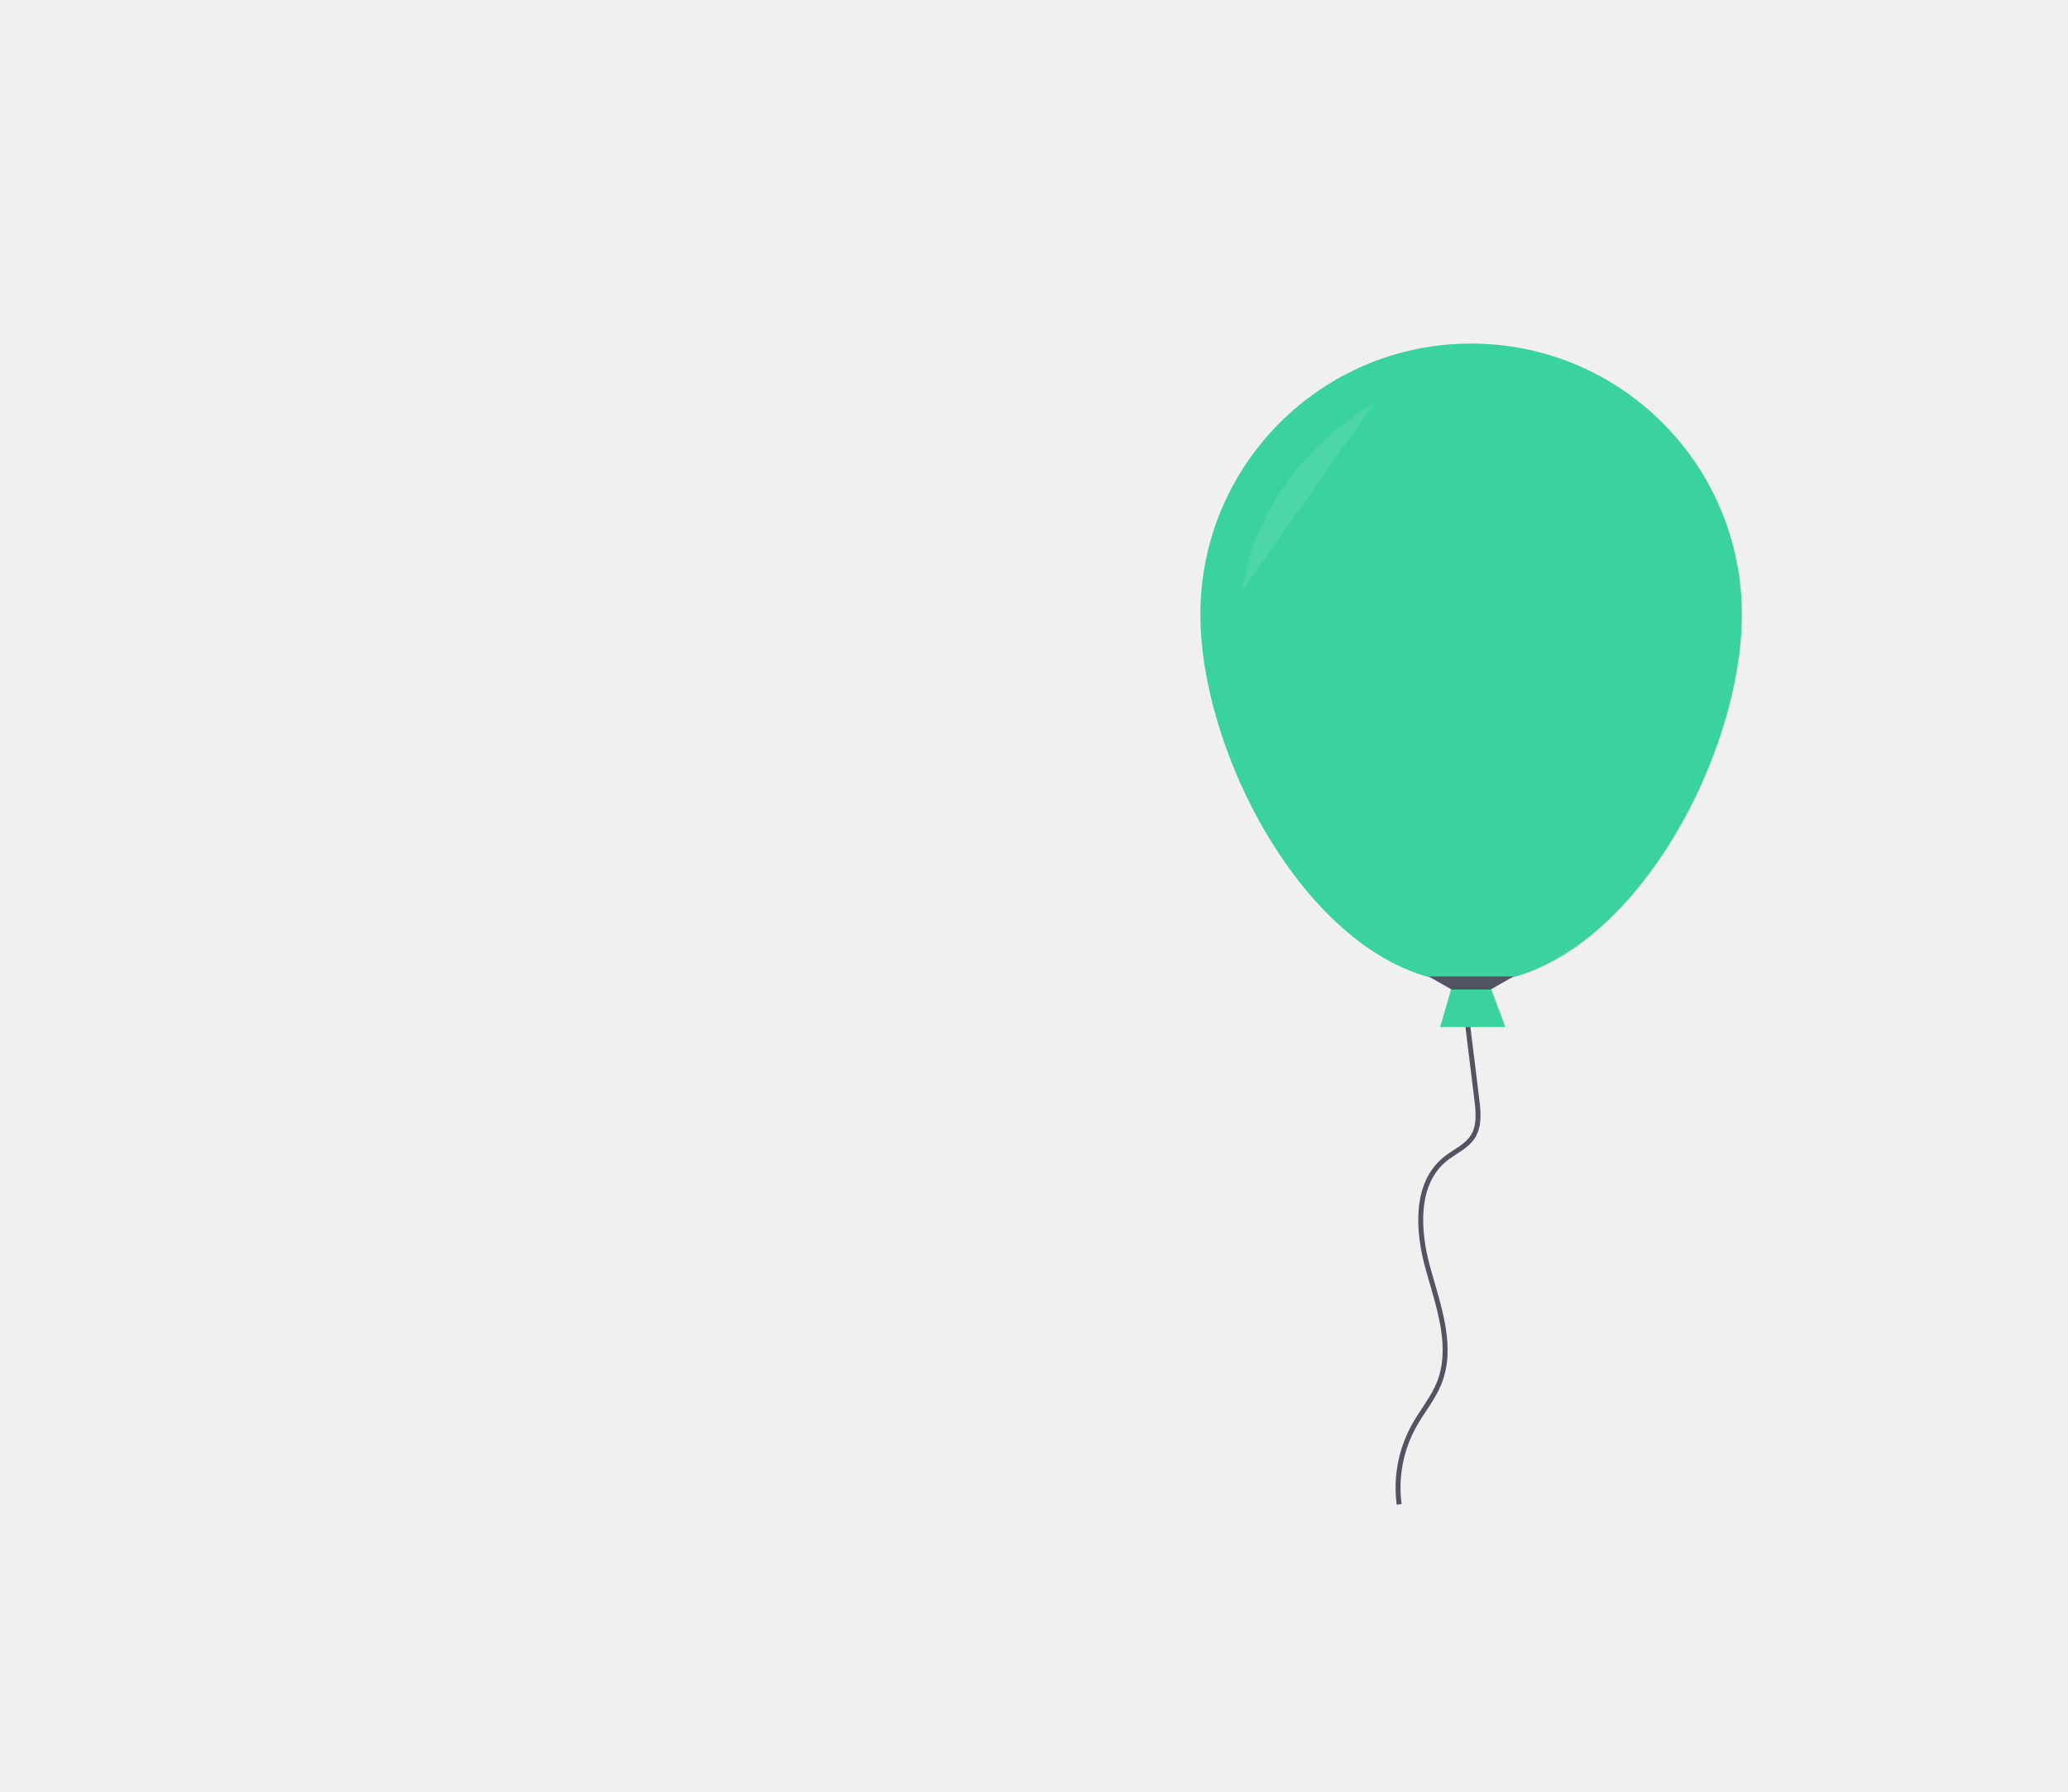
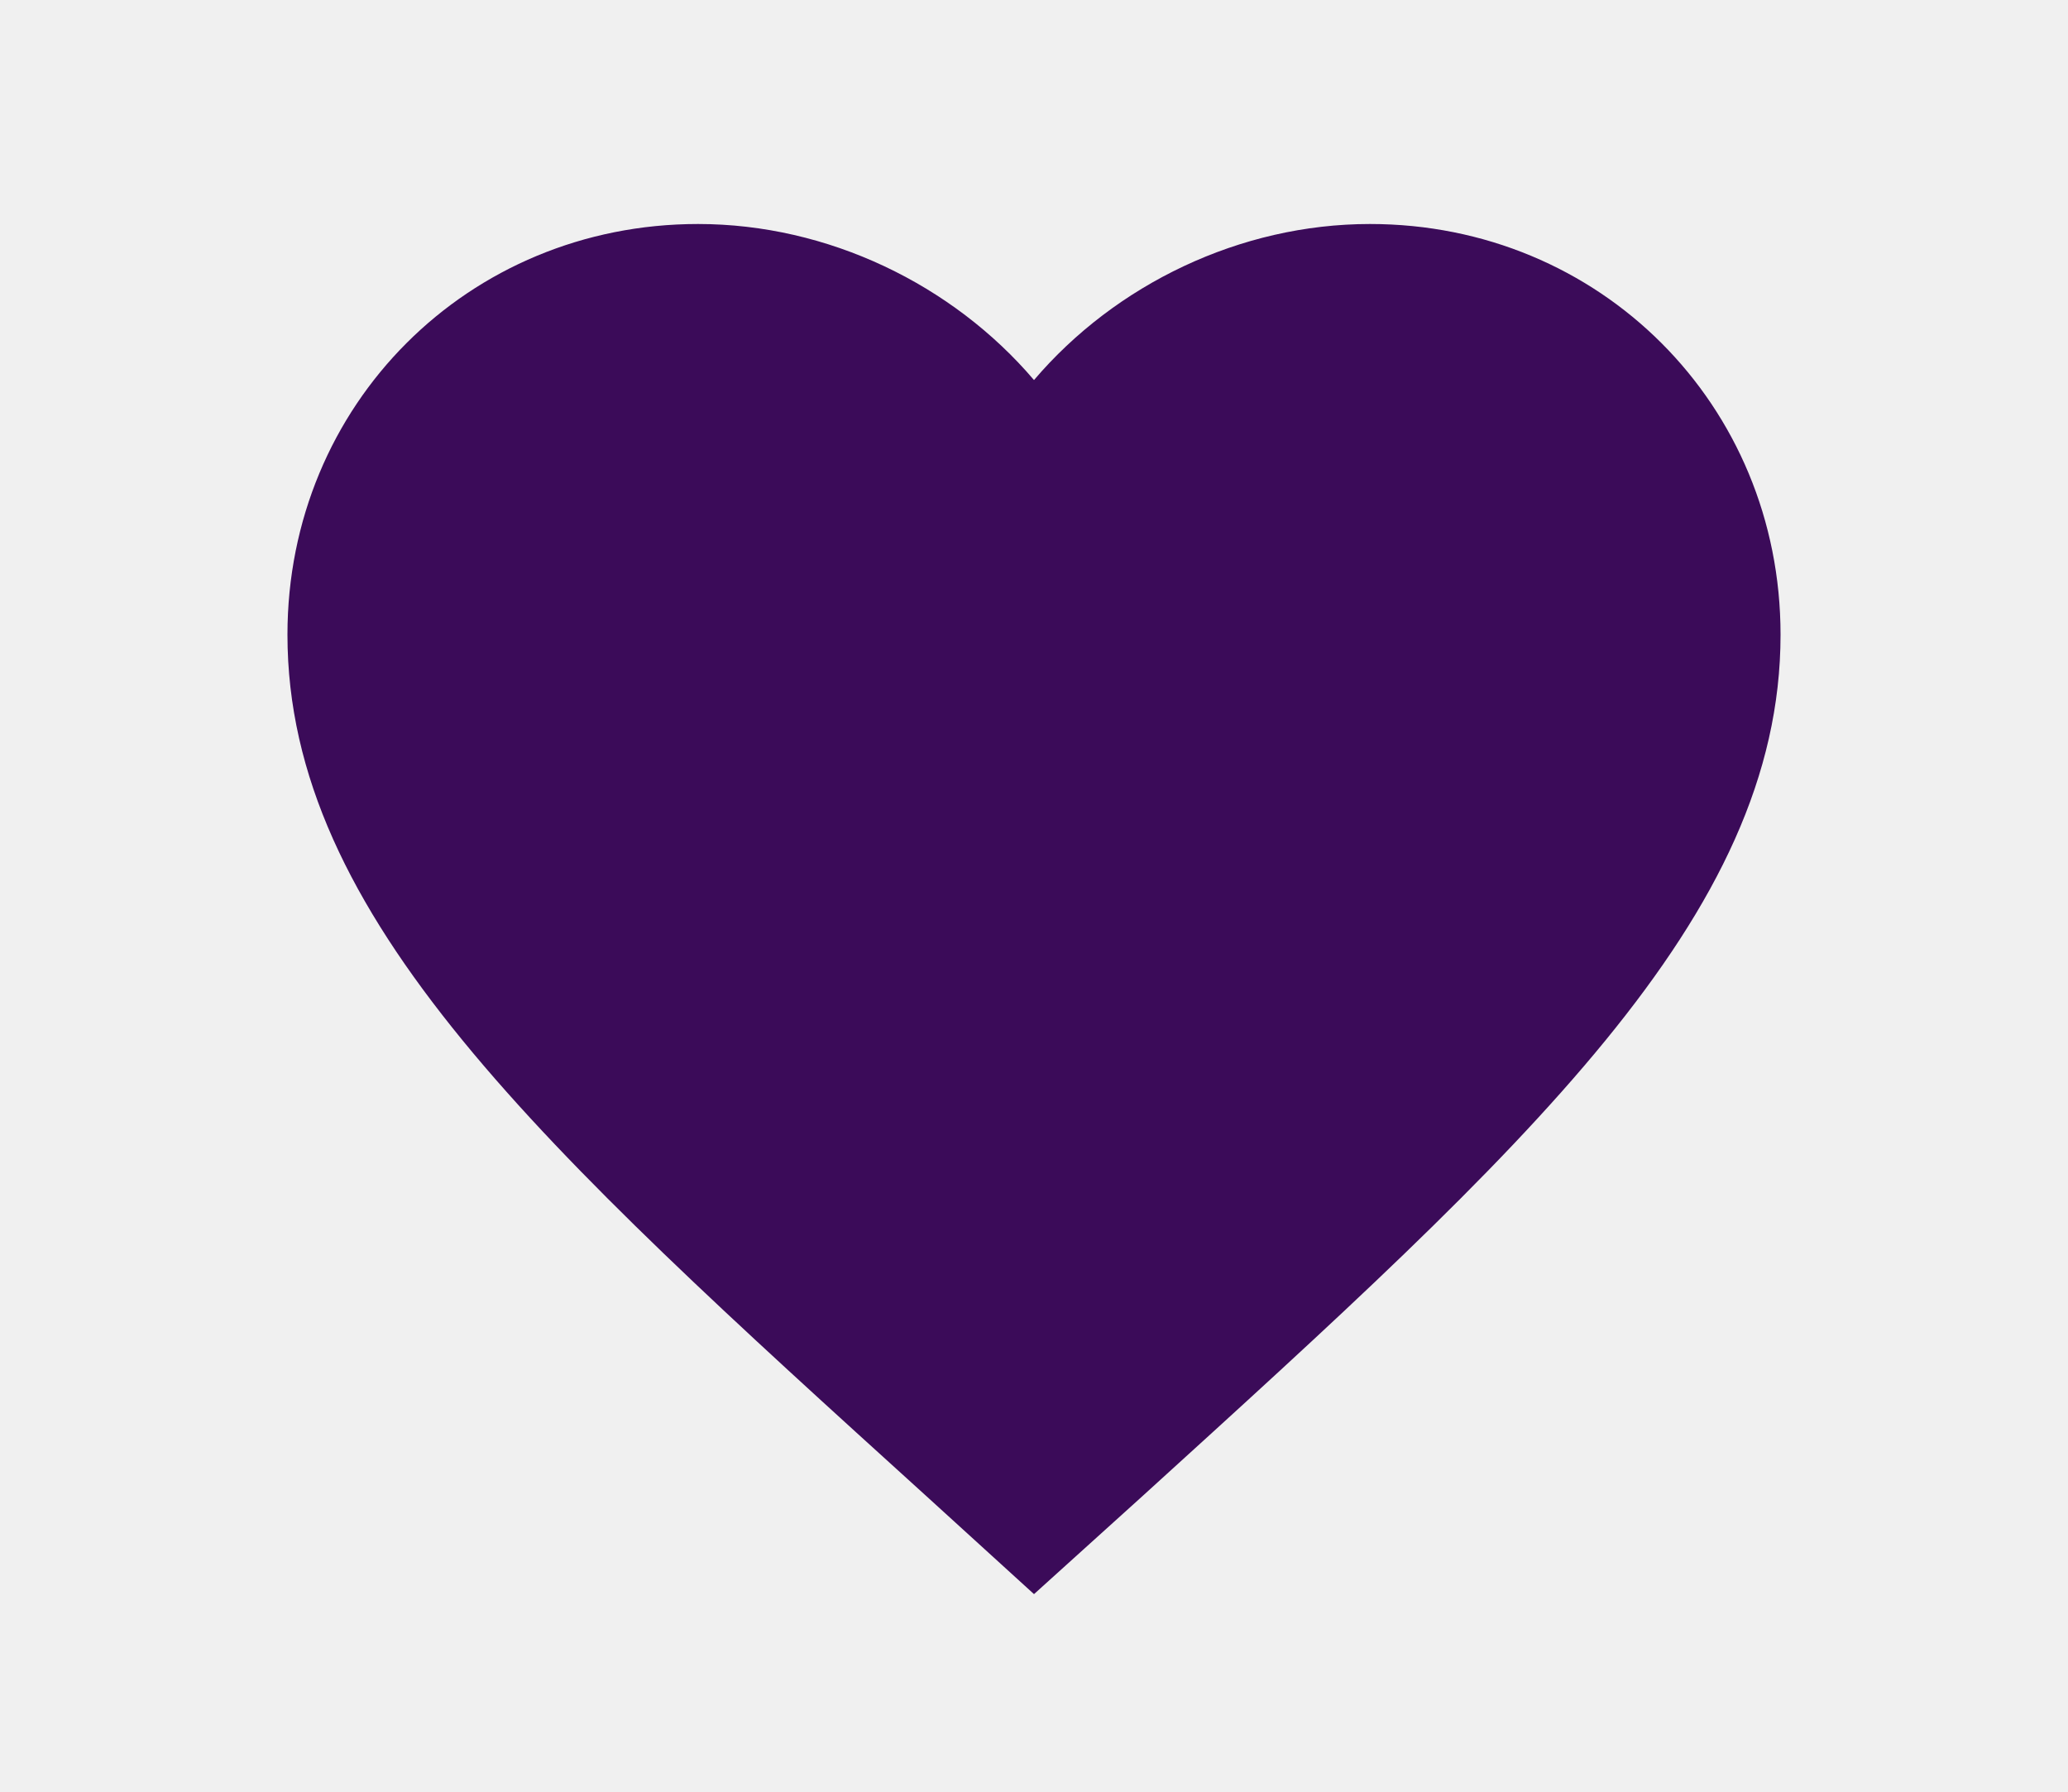
- <svg xmlns="http://www.w3.org/2000/svg" id="683d3690-e1ab-45db-97b8-9484a1649262" data-name="Layer 1" width="839.2" height="727.08" viewBox="0 0 839.2 727.08">
-   <path d="M775,494.28l4.7,38.31c.62,5.09,1.15,10.64-1.58,15-2.59,4.11-7.45,6.07-11.23,9.11-12.41,10-11.28,29.11-7,44.45s10.44,31.82,4.49,46.58c-2.46,6.09-6.8,11.22-10,16.94a51.87,51.87,0,0,0-6.2,32.18" transform="translate(-180.4 -86.46)" fill="none" stroke="#535461" stroke-miterlimit="10" stroke-width="2" />
-   <polygon points="610.89 416.71 584.41 416.71 589.05 400.82 604.93 400.82 610.89 416.71" fill="#3ad29f" />
-   <path d="M887.25,335.72c0,60.68-49.19,149.57-109.86,149.57S667.52,396.4,667.52,335.72a109.86,109.86,0,1,1,219.73,0Z" transform="translate(-180.4 -86.46)" fill="#3ad29f" />
-   <polygon points="604.93 401.48 589.05 401.48 579.78 396.19 614.2 396.19 604.93 401.48" fill="#535461" />
-   <path d="M737.68,250.34s-46.33,25.15-52.95,75.45" transform="translate(-180.4 -86.46)" fill="#fff" opacity="0.1" />
+ <svg xmlns="http://www.w3.org/2000/svg" viewBox="0 0 24 24" width="839.2" height="727.08">
+   <path fill="#3B0B59" d="M12 21.35l-1.45-1.32C5.4 15.36 2 12.28 2 8.5 2 5.42 4.42 3 7.5 3c1.74 0 3.41.81 4.5 2.09C13.09 3.81 14.76 3 16.5 3 19.58 3 22 5.42 22 8.5c0 3.78-3.4 6.86-8.55 11.54L12 21.35z" />
</svg>
